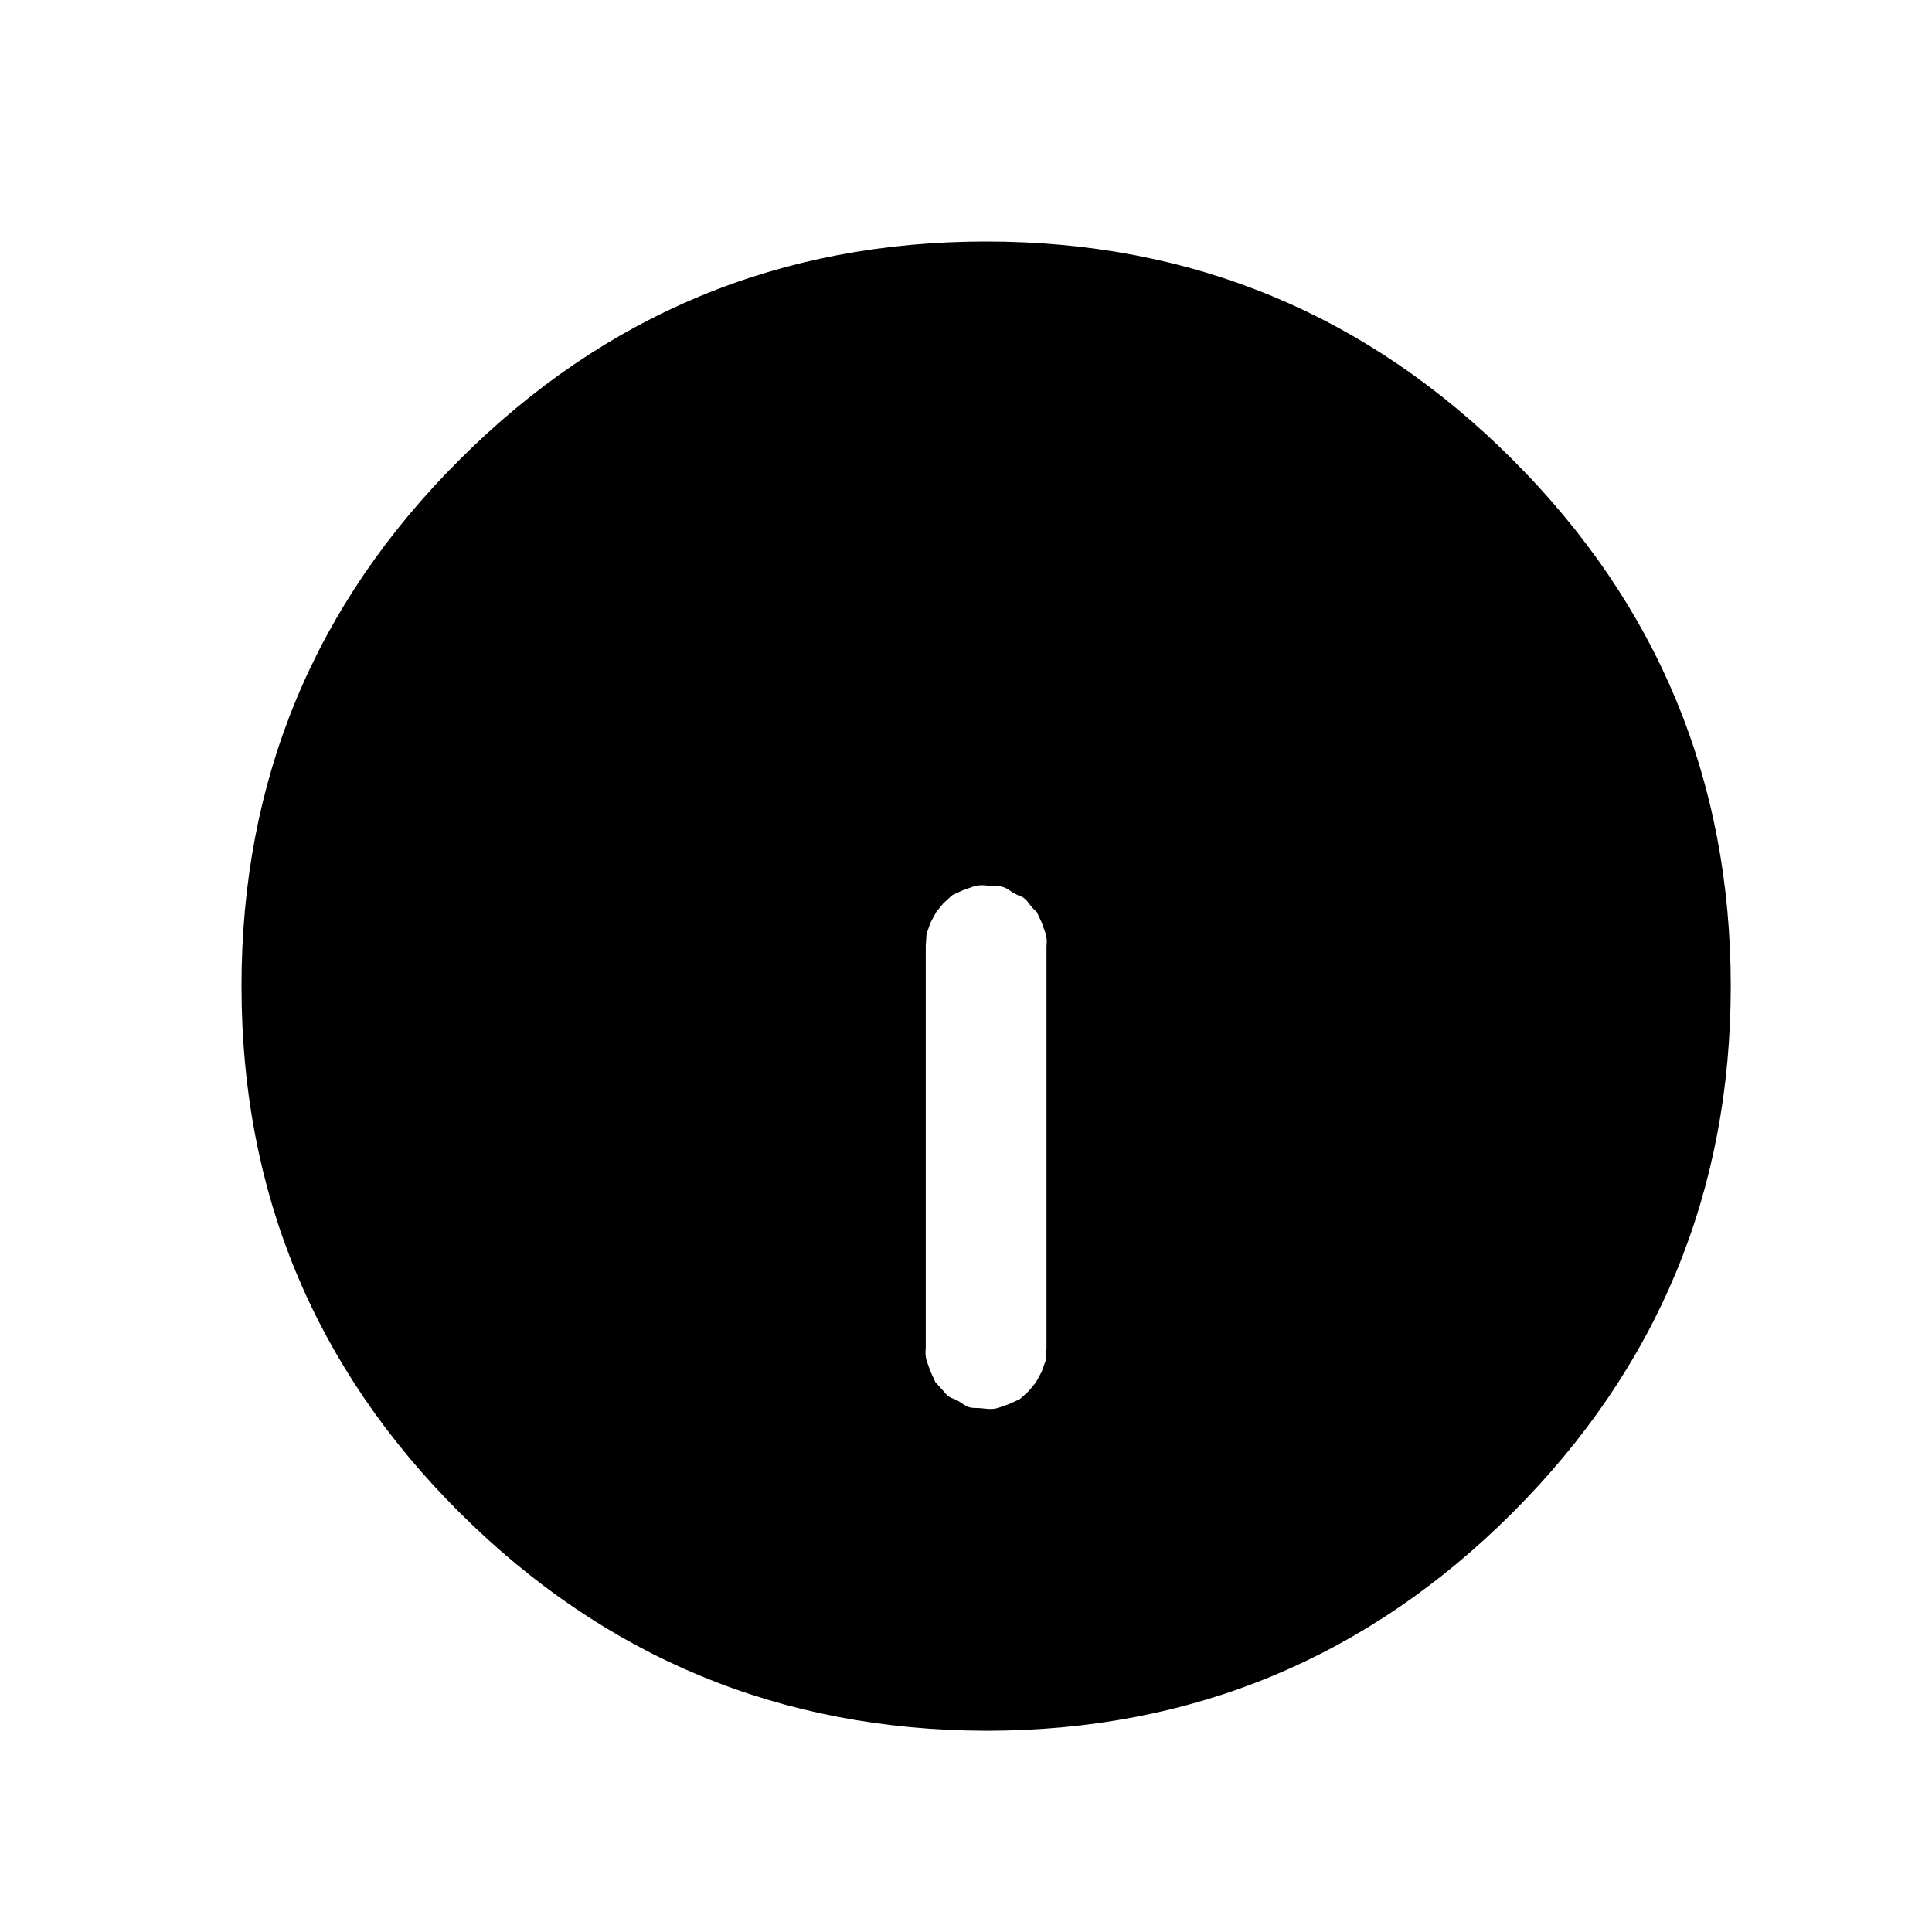
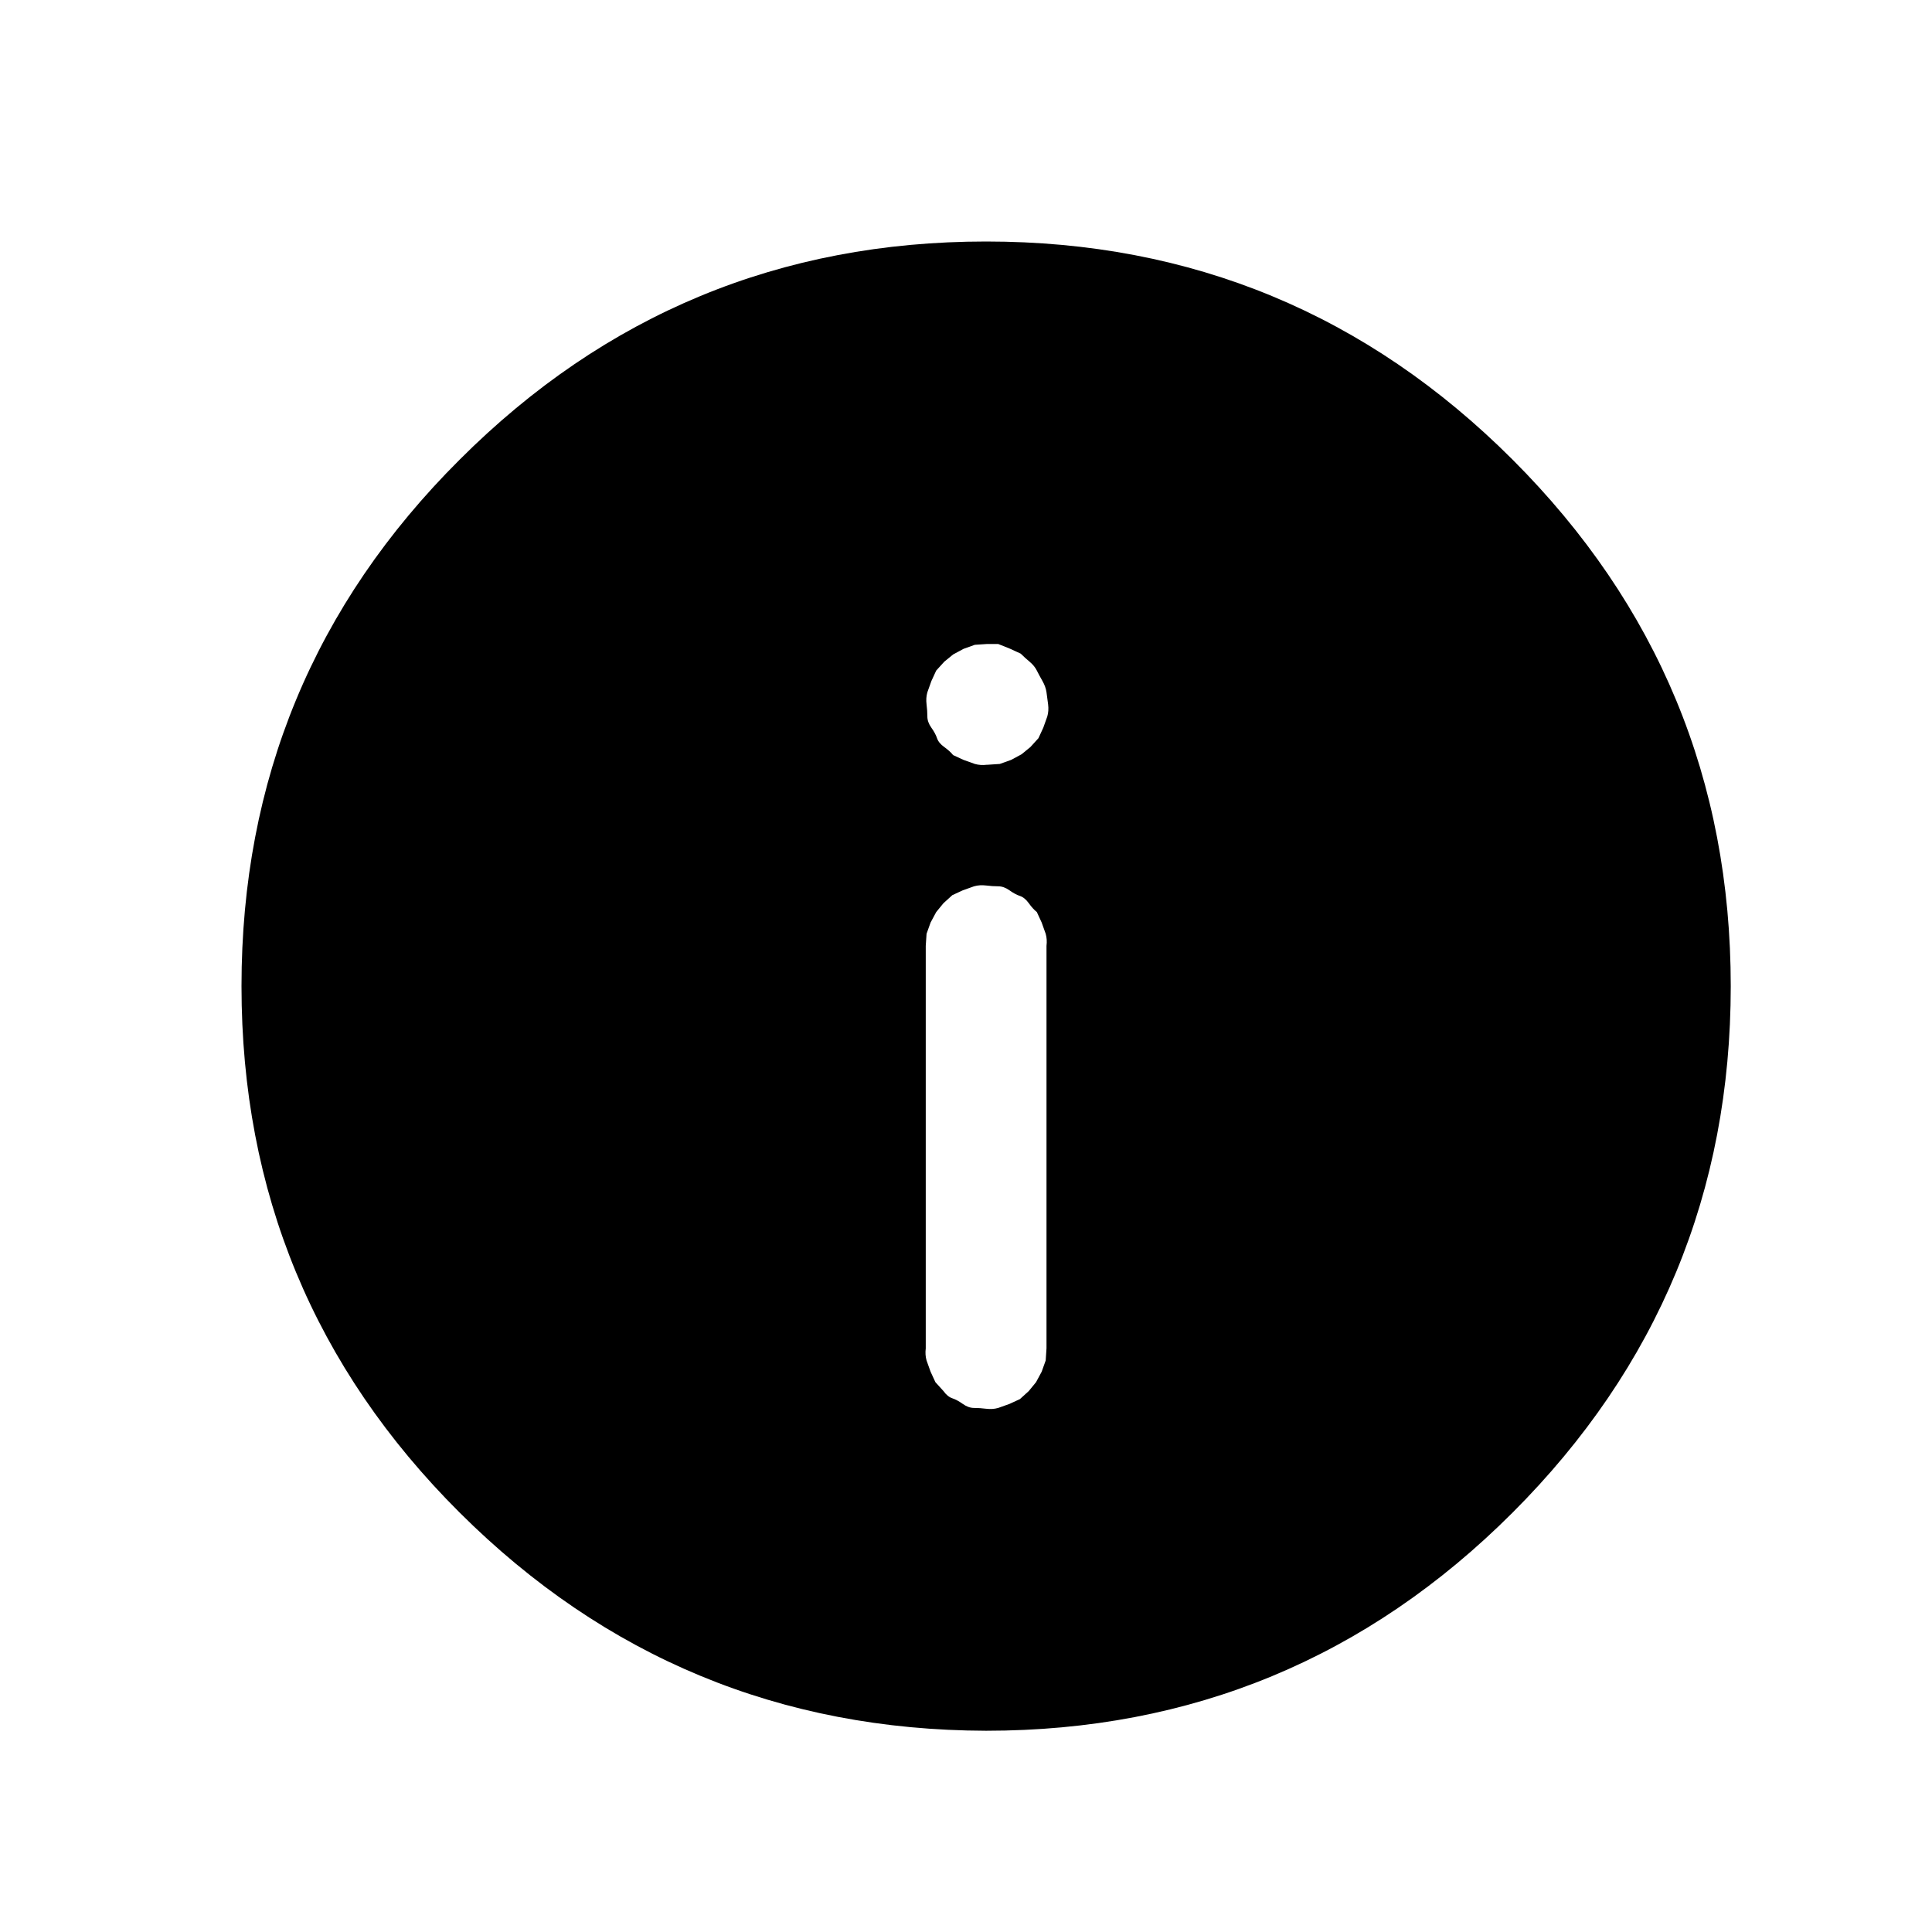
<svg xmlns="http://www.w3.org/2000/svg" width="24" height="24" viewBox="0 0 24 24" fill="currentColor">
-   <path d="M5.71 5.71Q3 8.41 3 12.25t2.71 6.54 6.54 2.71q3.83 0 6.54-2.71t2.71-6.54-2.71-6.54T12.25 3 5.71 5.71M12.26 8l-.15.01-.14.05-.13.07-.11.09-.1.11-.06.13-.05.14q-.02.07-.01.15t.01.15.05.14.07.13.09.11.11.1l.13.06.14.05q.07.02.15.01h.01l.15-.01.14-.05.13-.07.11-.09.1-.11.06-.13.05-.14q.02-.07.01-.15T13 8.6t-.05-.14-.07-.13-.09-.11-.11-.1l-.13-.06L12.4 8zm.74 3.75v5l-.01.15-.05.14-.07.13-.09.11-.11.1-.13.06-.14.05q-.07.02-.15.01t-.15-.01-.14-.05-.13-.07-.11-.09l-.1-.11-.06-.13-.05-.14q-.02-.07-.01-.15v-5l.01-.15.05-.14.07-.13.09-.11.11-.1.13-.06.14-.05q.07-.02.15-.01t.15.01.14.05.13.07.11.09.1.11l.06.13.05.14q.02.07.01.15" />
+   <path fill-rule="evenodd" d="M5.71 5.71Q3 8.41 3 12.25t2.71 6.54 6.54 2.71q3.83 0 6.54-2.71t2.71-6.54-2.71-6.54T12.25 3 5.71 5.71M12.26 8l-.15.01-.14.05-.13.07-.11.09-.1.11-.06.13-.05.14q-.02.07-.01.15t.01.15.05.14.07.13.09.11.11.1l.13.06.14.05q.07.02.15.01h.01l.15-.01.14-.05.13-.07.11-.09.1-.11.06-.13.05-.14q.02-.07.01-.15T13 8.6t-.05-.14-.07-.13-.09-.11-.11-.1l-.13-.06L12.4 8zm.74 3.75v5l-.01.15-.05.14-.07.13-.09.11-.11.1-.13.06-.14.05q-.07.02-.15.01t-.15-.01-.14-.05-.13-.07-.11-.09l-.1-.11-.06-.13-.05-.14q-.02-.07-.01-.15v-5l.01-.15.05-.14.07-.13.09-.11.11-.1.13-.06.14-.05q.07-.02.15-.01t.15.01.14.05.13.07.11.09.1.11l.06.13.05.14q.02.07.01.15" />
</svg>
